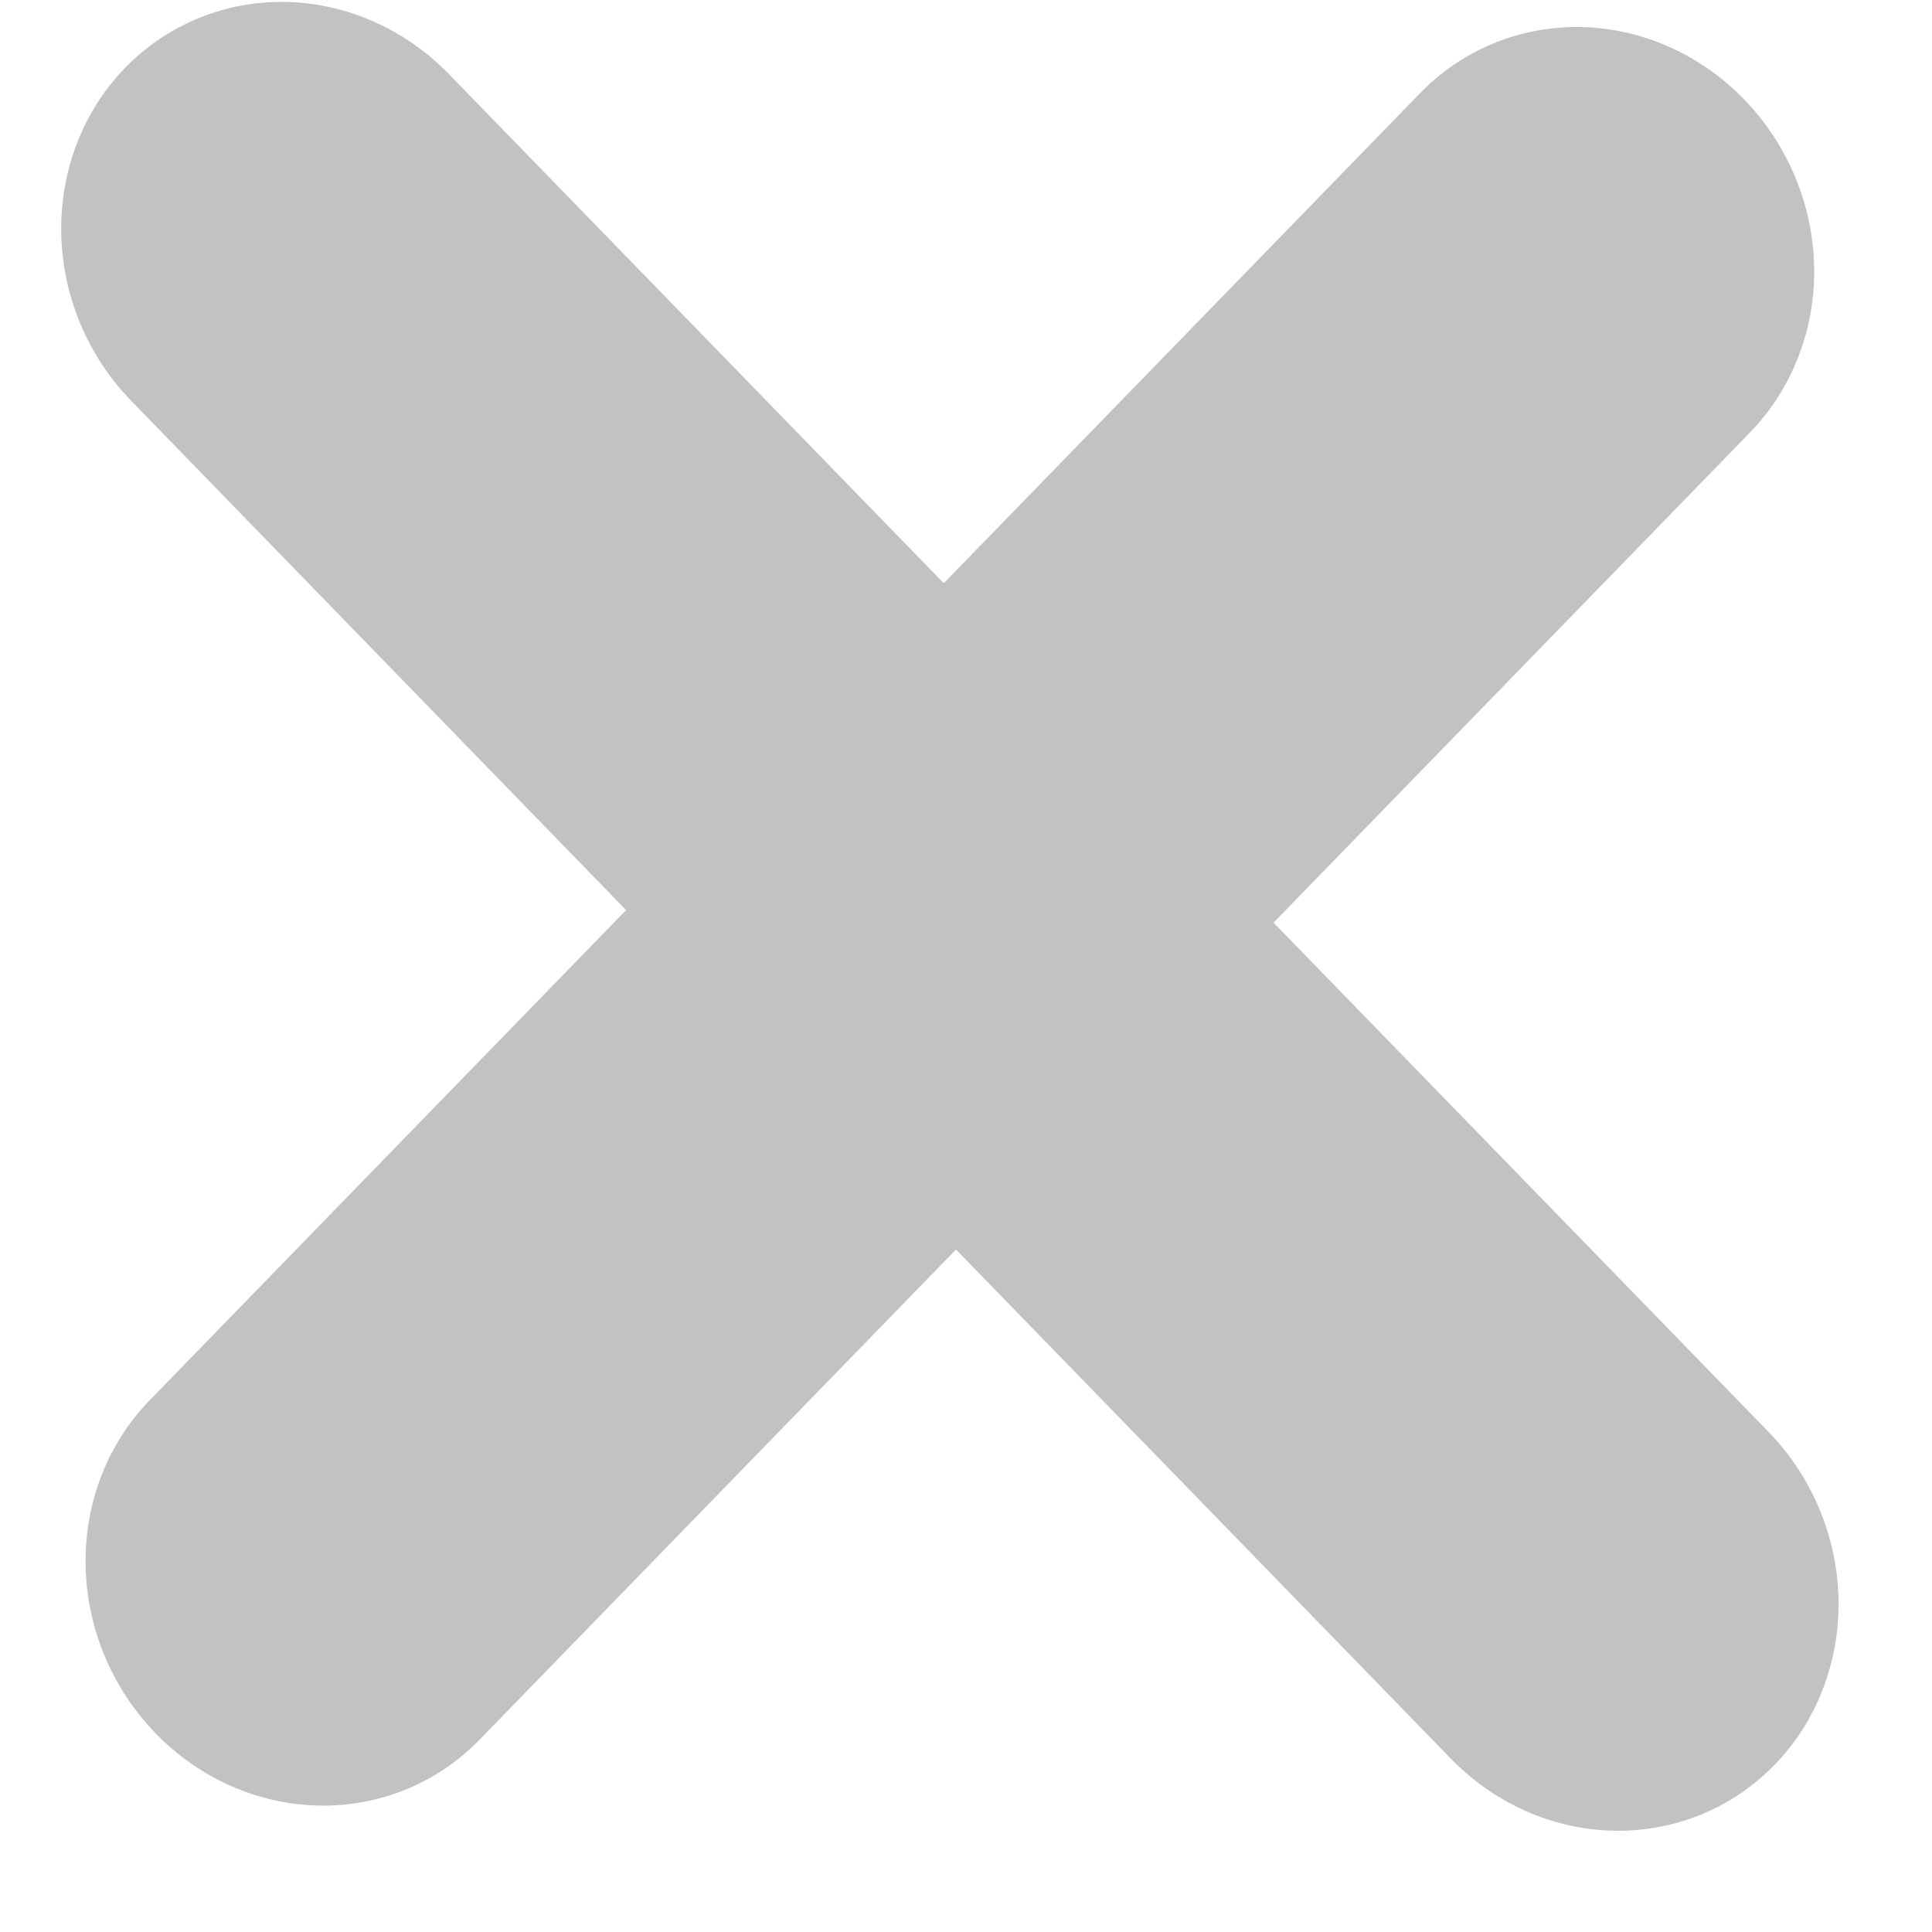
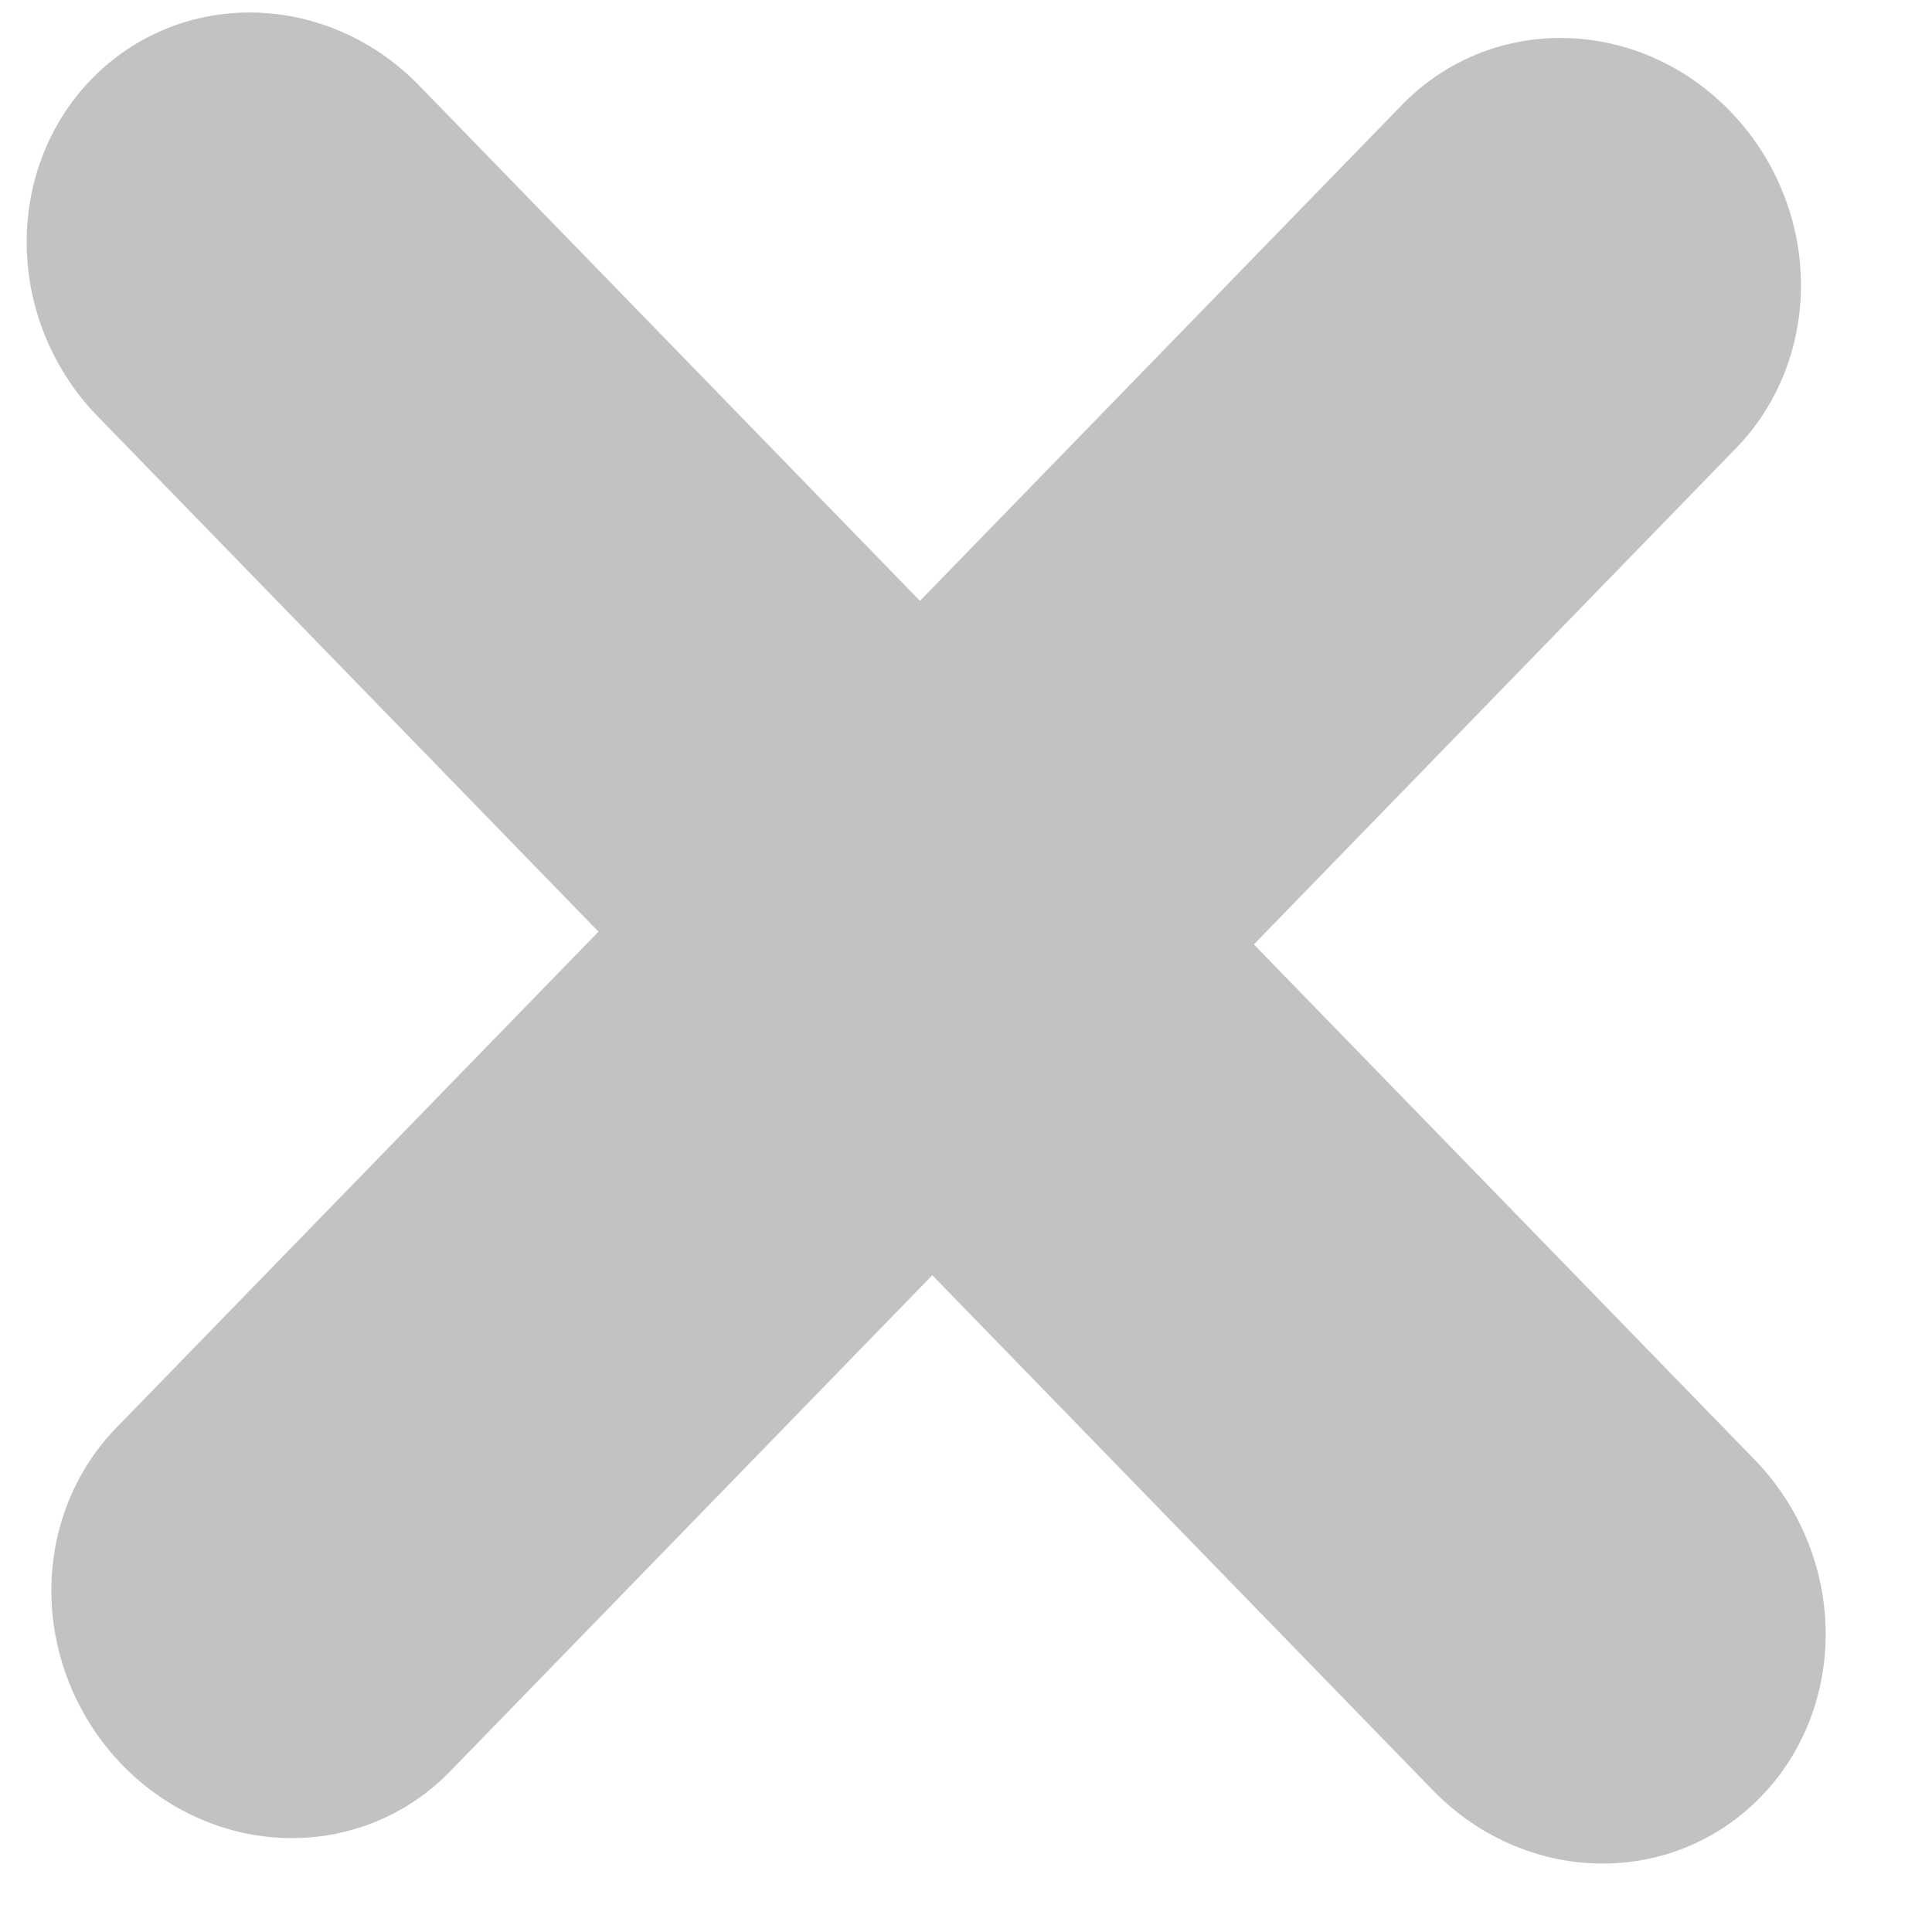
- <svg xmlns="http://www.w3.org/2000/svg" width="16" height="16" viewBox="0 0 16 16" fill="none">
-   <path fill-rule="evenodd" clip-rule="evenodd" d="M14.443 0.822C14.805 1.194 15.014 1.695 15.024 2.212C15.033 2.729 14.842 3.222 14.493 3.581L10.547 7.641L14.645 11.857C15.008 12.23 15.216 12.73 15.226 13.247C15.235 13.765 15.045 14.257 14.696 14.616C14.347 14.975 13.869 15.171 13.366 15.161C12.863 15.152 12.377 14.937 12.015 14.564L7.917 10.348L3.971 14.408C3.622 14.767 3.143 14.963 2.641 14.953C2.138 14.943 1.652 14.729 1.29 14.356C0.927 13.983 0.718 13.483 0.709 12.966C0.699 12.448 0.89 11.956 1.239 11.597L5.185 7.537L1.087 3.32C0.725 2.948 0.516 2.447 0.507 1.93C0.497 1.413 0.688 0.92 1.037 0.561C1.385 0.203 1.864 0.006 2.367 0.016C2.87 0.026 3.356 0.241 3.718 0.614L7.816 4.83L11.762 0.77C12.111 0.411 12.589 0.215 13.092 0.224C13.595 0.234 14.081 0.449 14.443 0.822V0.822Z" fill="#C2C2C2" />
+ <svg xmlns="http://www.w3.org/2000/svg" width="18" height="18" viewBox="0 0 18 18" fill="none">
+   <path fill-rule="evenodd" clip-rule="evenodd" d="M16.117 1.034C16.53 1.458 16.768 2.028 16.779 2.617C16.789 3.206 16.572 3.767 16.175 4.175L11.682 8.799L16.348 13.6C16.76 14.024 16.998 14.593 17.009 15.182C17.02 15.772 16.803 16.332 16.405 16.741C16.008 17.15 15.463 17.373 14.891 17.362C14.318 17.351 13.765 17.106 13.352 16.682L8.686 11.881L4.193 16.504C3.796 16.913 3.251 17.136 2.679 17.125C2.106 17.114 1.553 16.869 1.14 16.445C0.728 16.02 0.49 15.451 0.479 14.862C0.468 14.273 0.685 13.712 1.083 13.303L5.576 8.68L0.91 3.879C0.497 3.455 0.259 2.885 0.249 2.296C0.238 1.707 0.455 1.146 0.852 0.738C1.249 0.329 1.794 0.105 2.367 0.117C2.939 0.128 3.493 0.372 3.905 0.797L8.571 5.598L13.064 0.975C13.462 0.566 14.007 0.343 14.579 0.354C15.152 0.365 15.705 0.609 16.117 1.034Z" fill="#C2C2C2" />
</svg>
